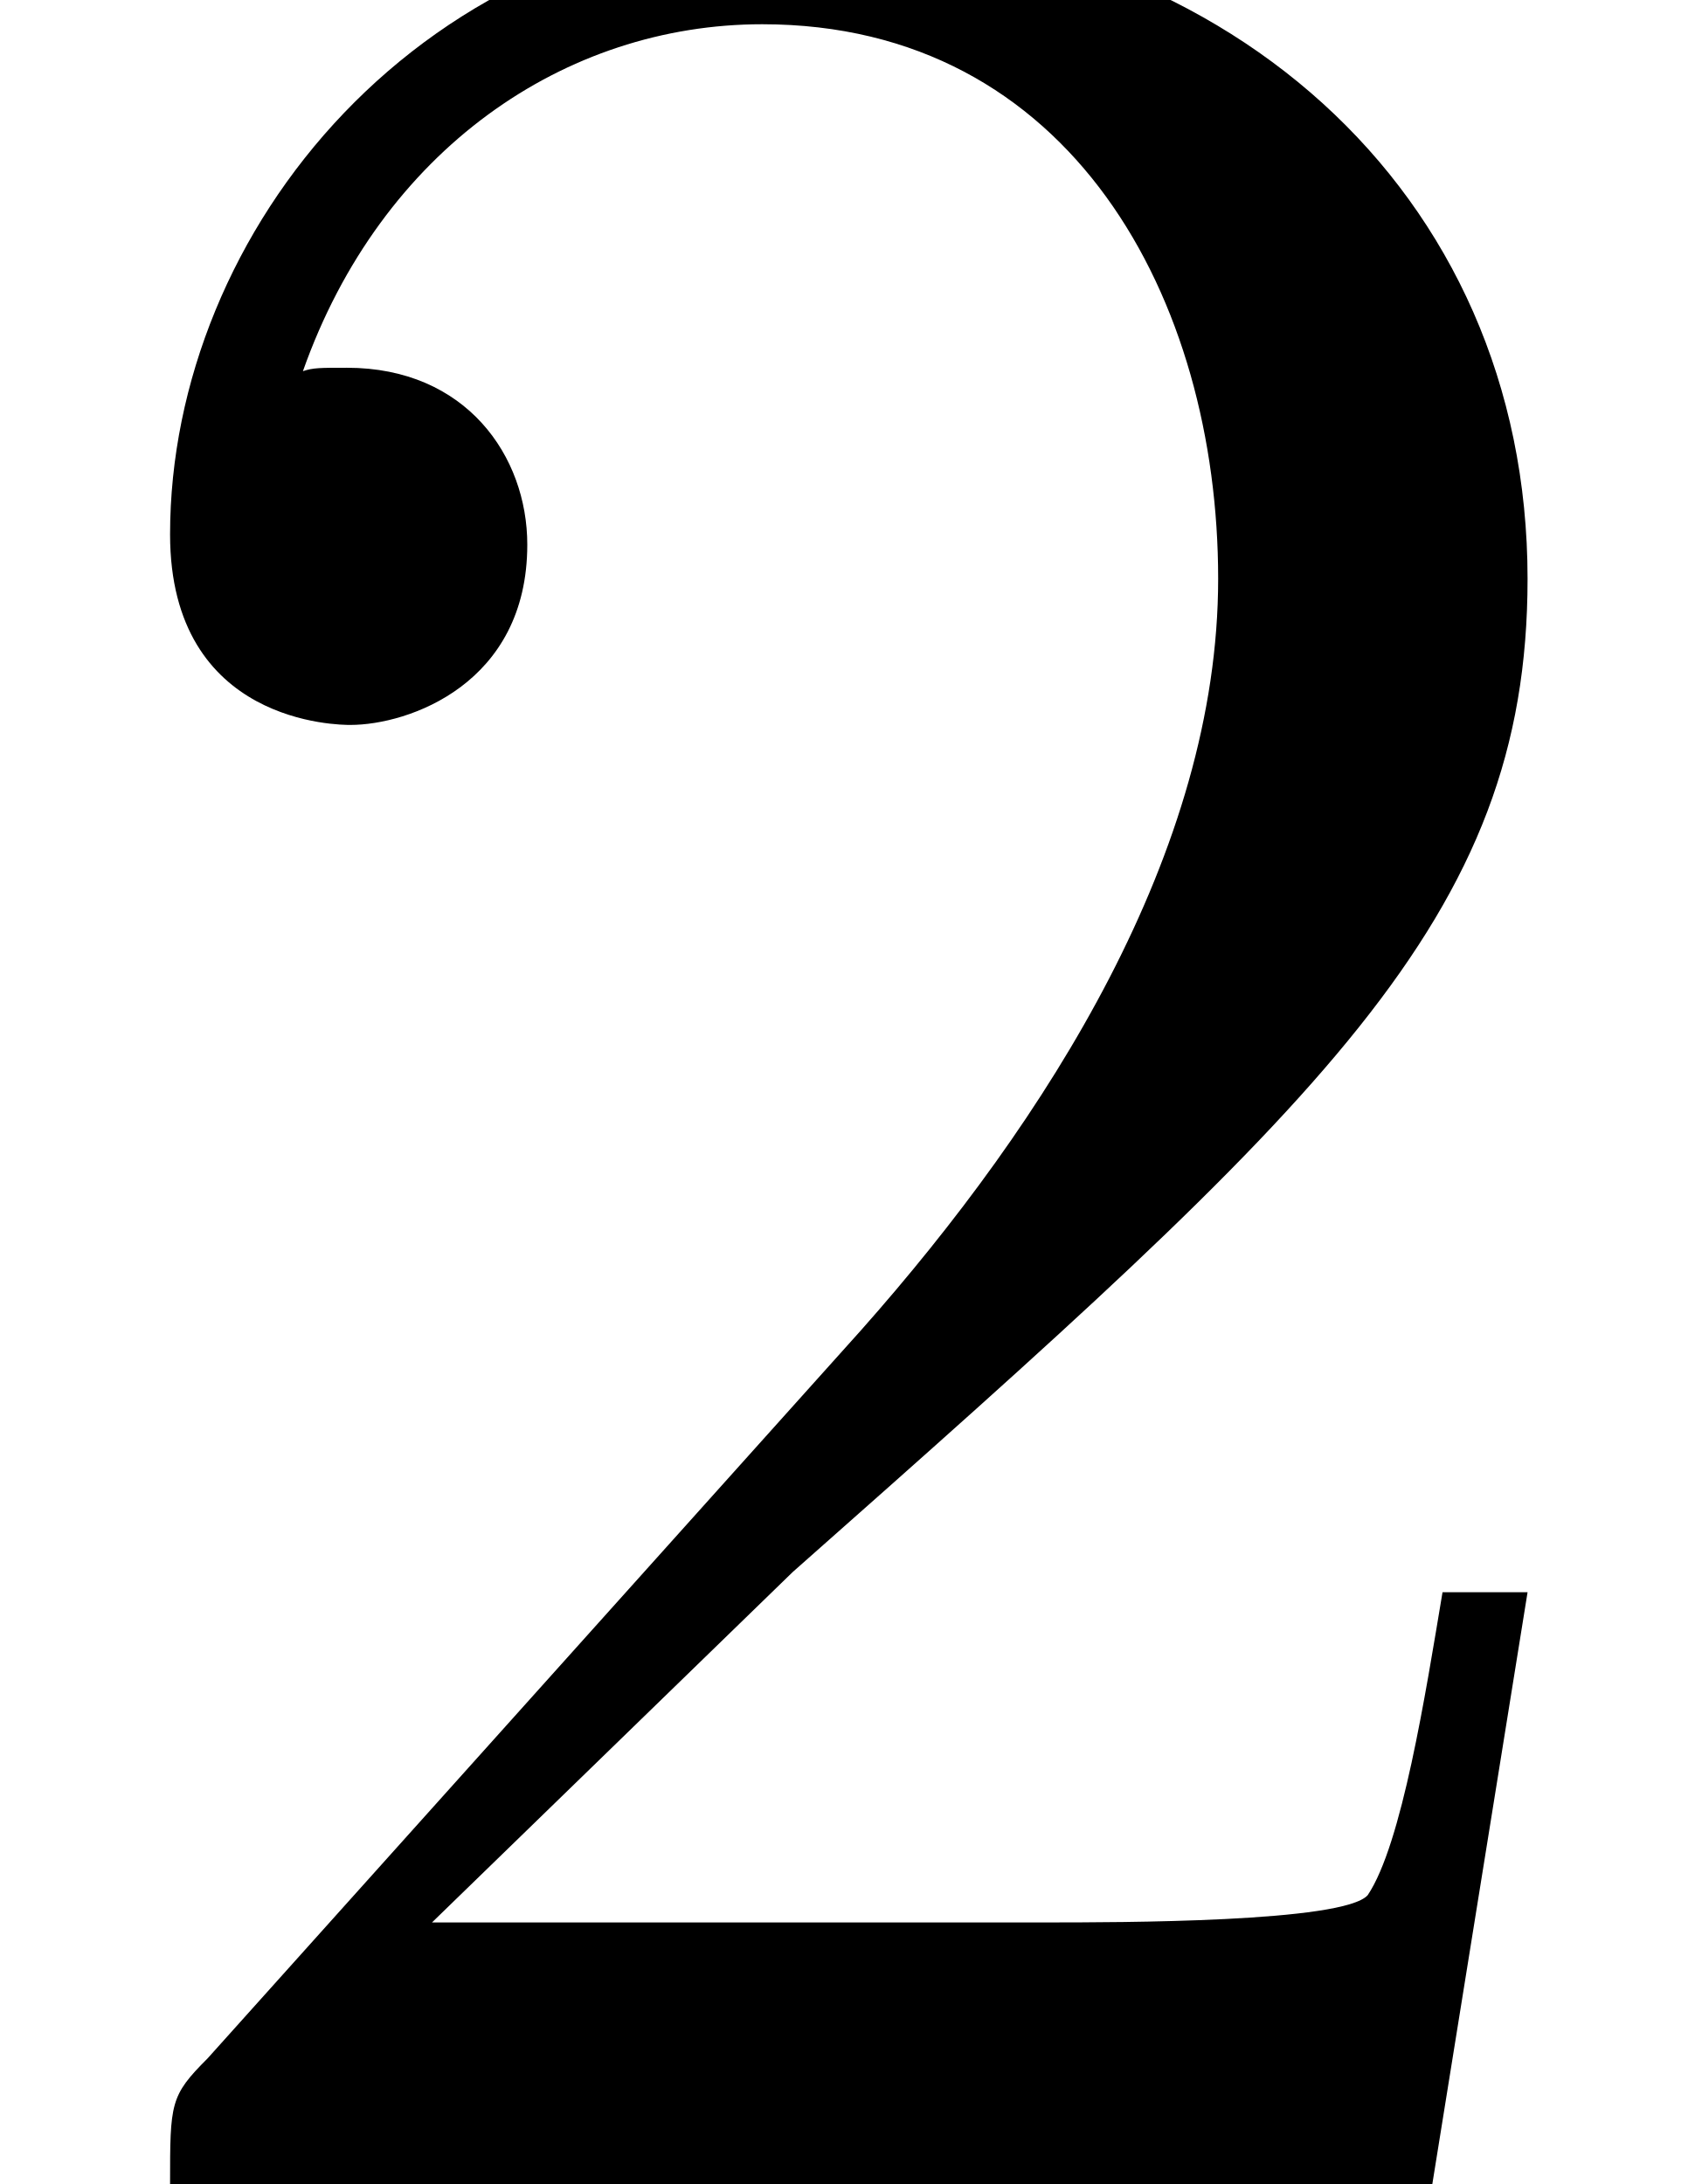
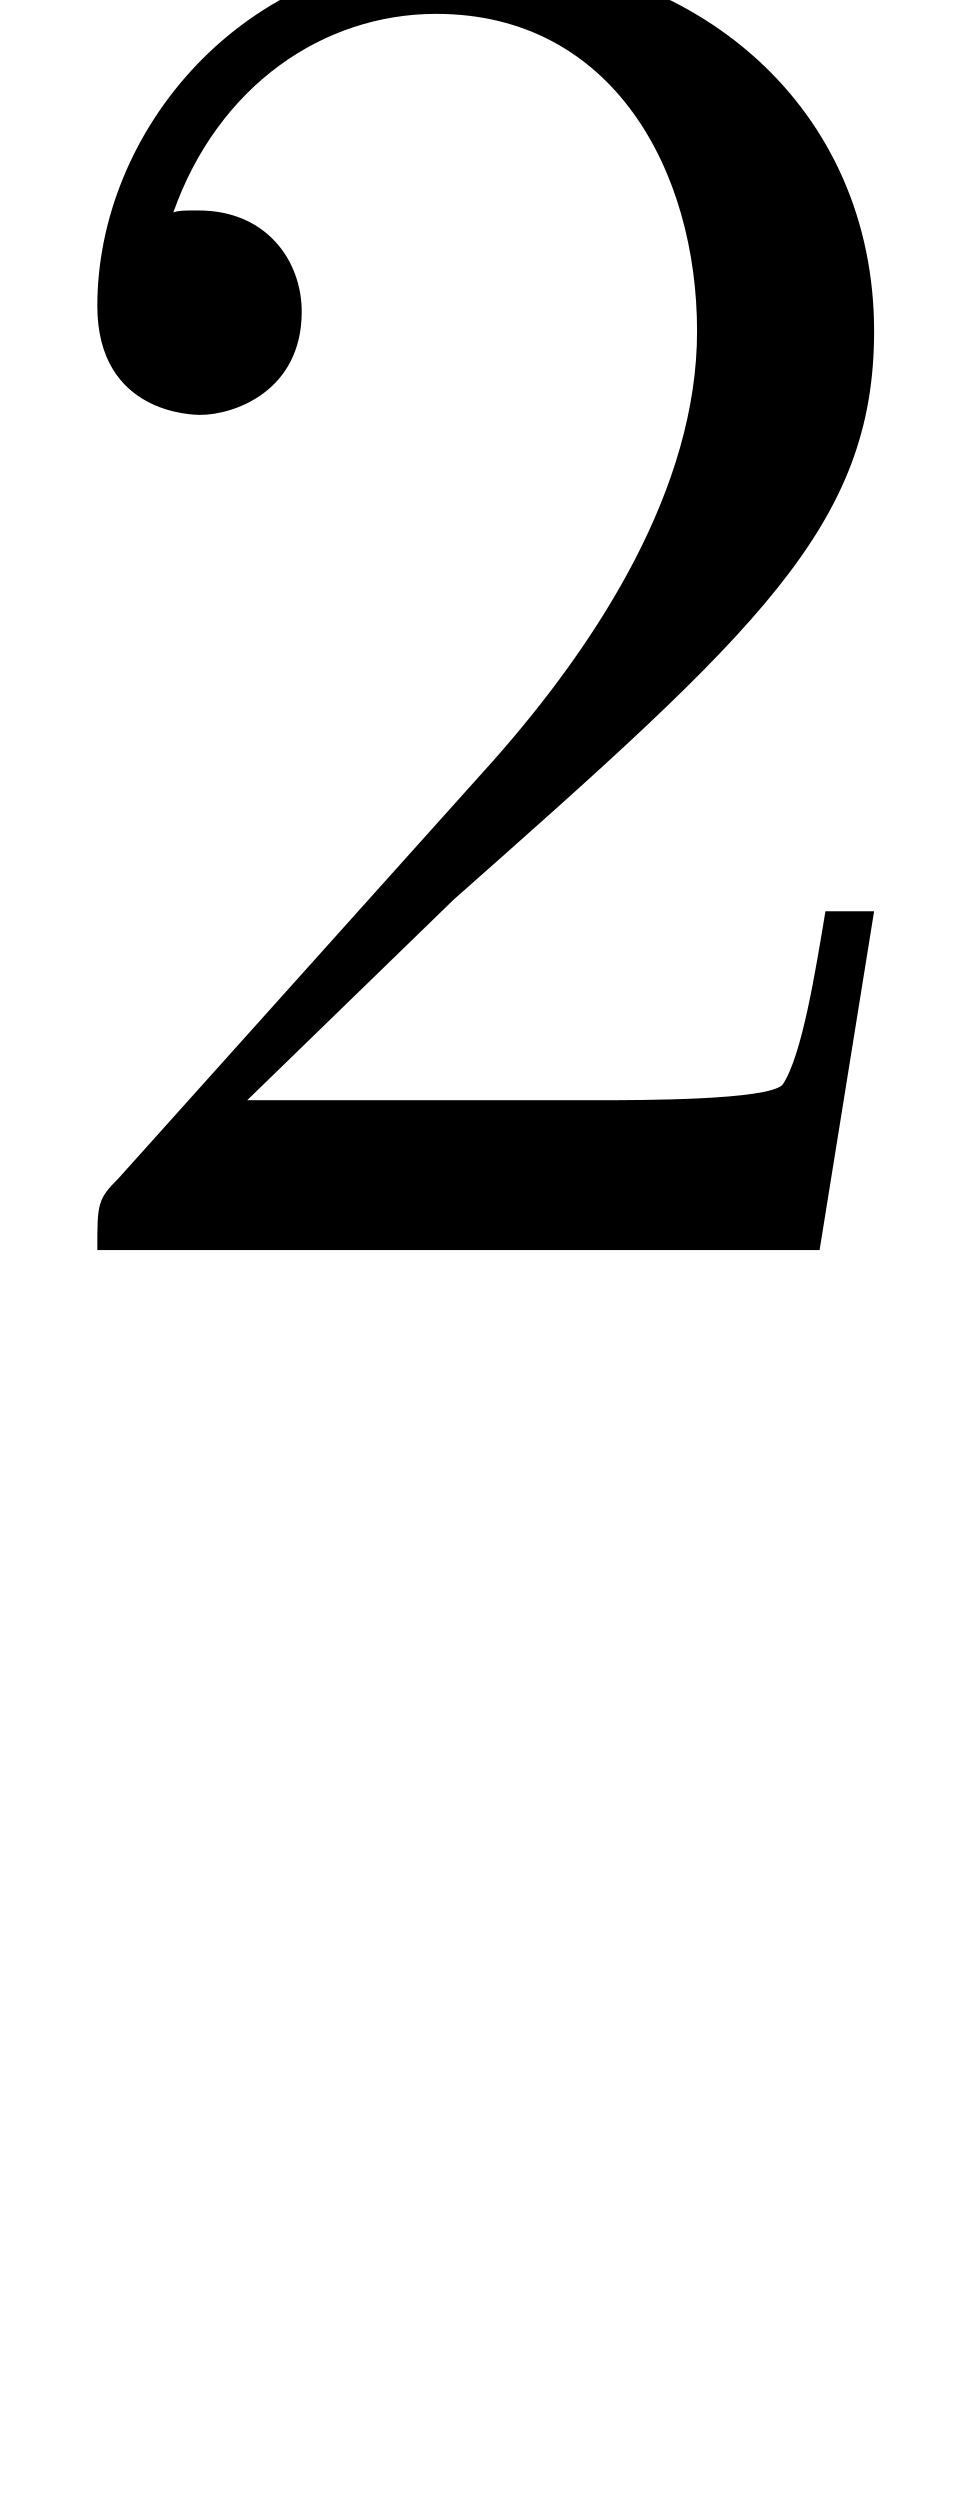
- <svg xmlns="http://www.w3.org/2000/svg" xmlns:xlink="http://www.w3.org/1999/xlink" height="6.396pt" version="1.1" viewBox="81.675 56.368 4.963 6.396" width="4.963pt">
+ <svg xmlns="http://www.w3.org/2000/svg" xmlns:xlink="http://www.w3.org/1999/xlink" height="12.793pt" version="1.1" viewBox="81.675 56.368 4.963 12.793" width="4.963pt">
  <defs>
    <path d="M1.265 -0.767L2.321 -1.793C3.875 -3.168 4.473 -3.706 4.473 -4.702C4.473 -5.838 3.577 -6.635 2.361 -6.635C1.235 -6.635 0.498 -5.719 0.498 -4.832C0.498 -4.274 0.996 -4.274 1.026 -4.274C1.196 -4.274 1.544 -4.394 1.544 -4.802C1.544 -5.061 1.365 -5.32 1.016 -5.32C0.936 -5.32 0.917 -5.32 0.887 -5.31C1.116 -5.958 1.654 -6.326 2.232 -6.326C3.138 -6.326 3.567 -5.519 3.567 -4.702C3.567 -3.905 3.068 -3.118 2.521 -2.501L0.608 -0.369C0.498 -0.259 0.498 -0.239 0.498 0H4.194L4.473 -1.734H4.224C4.174 -1.435 4.105 -0.996 4.005 -0.847C3.935 -0.767 3.278 -0.767 3.059 -0.767H1.265Z" id="g0-50" />
    <path d="M3.318 -0.757C3.357 -0.359 3.626 0.06 4.095 0.06C4.304 0.06 4.912 -0.08 4.912 -0.887V-1.445H4.663V-0.887C4.663 -0.309 4.413 -0.249 4.304 -0.249C3.975 -0.249 3.935 -0.697 3.935 -0.747V-2.74C3.935 -3.158 3.935 -3.547 3.577 -3.915C3.188 -4.304 2.69 -4.463 2.212 -4.463C1.395 -4.463 0.707 -3.995 0.707 -3.337C0.707 -3.039 0.907 -2.869 1.166 -2.869C1.445 -2.869 1.624 -3.068 1.624 -3.328C1.624 -3.447 1.574 -3.776 1.116 -3.786C1.385 -4.135 1.873 -4.244 2.192 -4.244C2.68 -4.244 3.248 -3.856 3.248 -2.969V-2.6C2.74 -2.57 2.042 -2.54 1.415 -2.242C0.667 -1.903 0.418 -1.385 0.418 -0.946C0.418 -0.139 1.385 0.11 2.012 0.11C2.67 0.11 3.128 -0.289 3.318 -0.757ZM3.248 -2.391V-1.395C3.248 -0.448 2.531 -0.11 2.082 -0.11C1.594 -0.11 1.186 -0.458 1.186 -0.956C1.186 -1.504 1.604 -2.331 3.248 -2.391Z" id="g0-97" />
  </defs>
  <g id="page1">
-     <use x="76.712" y="62.765" xlink:href="#g0-97" />
    <use x="81.675" y="62.765" xlink:href="#g0-50" />
  </g>
</svg>
